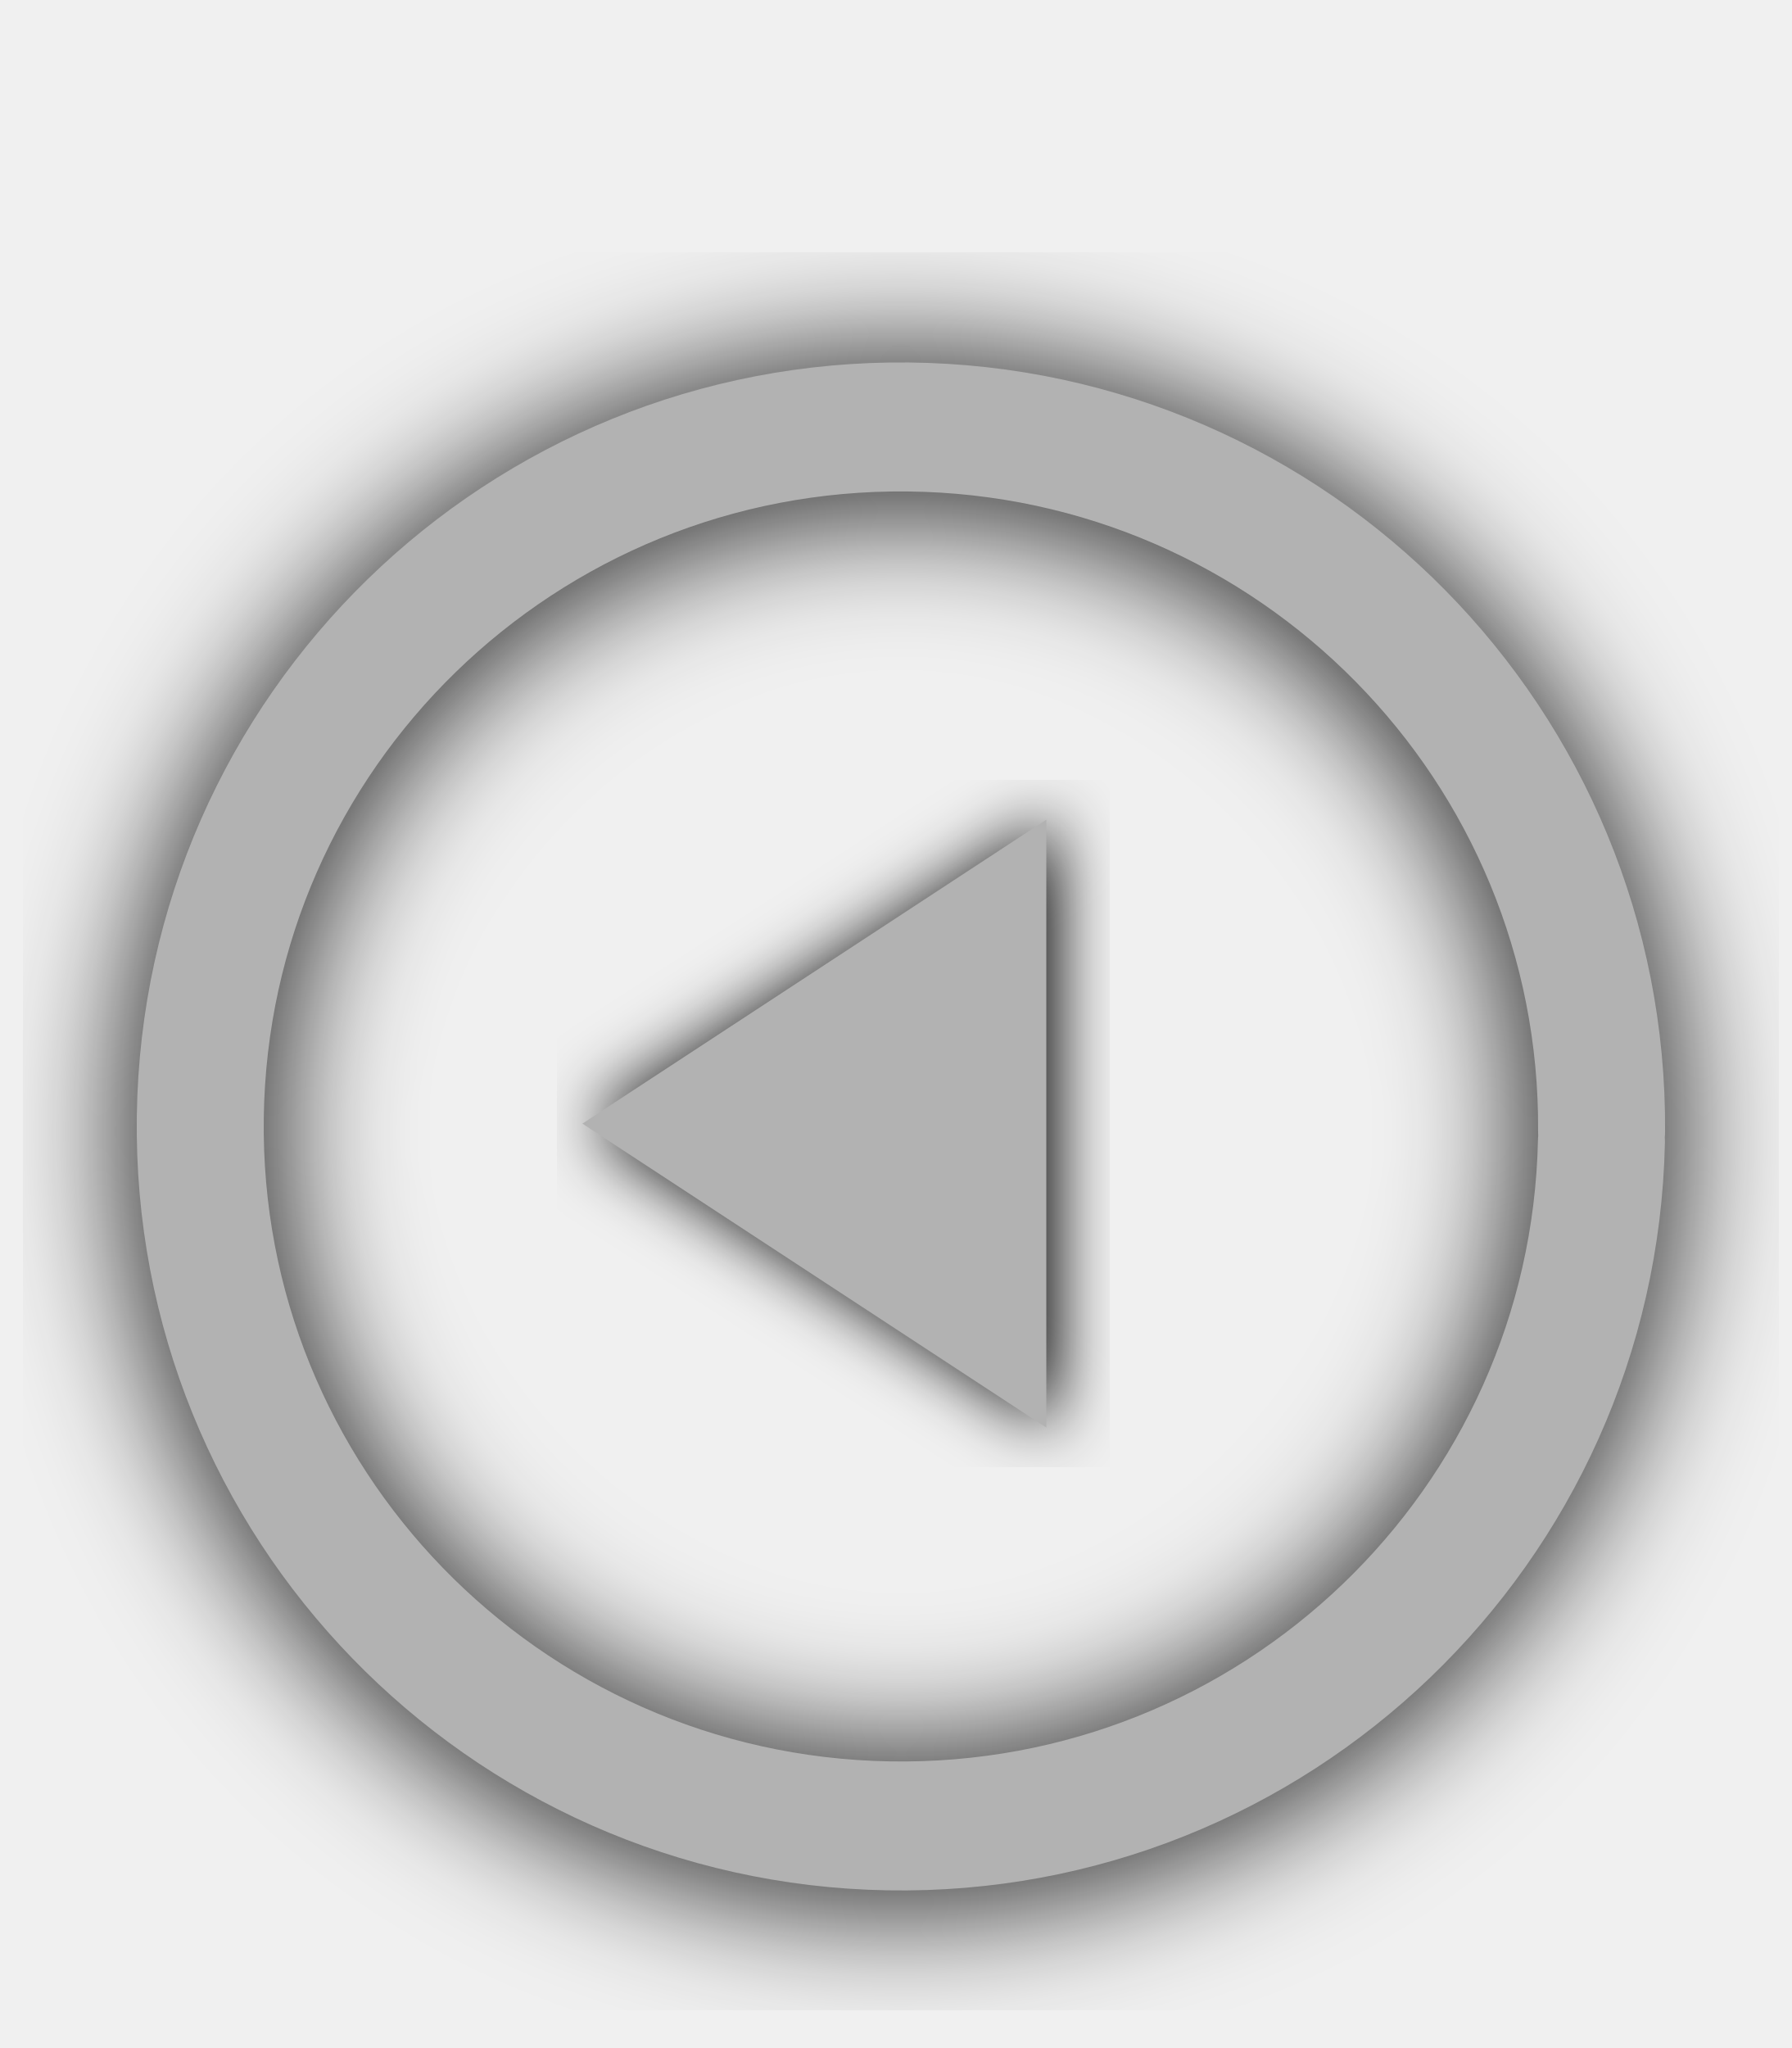
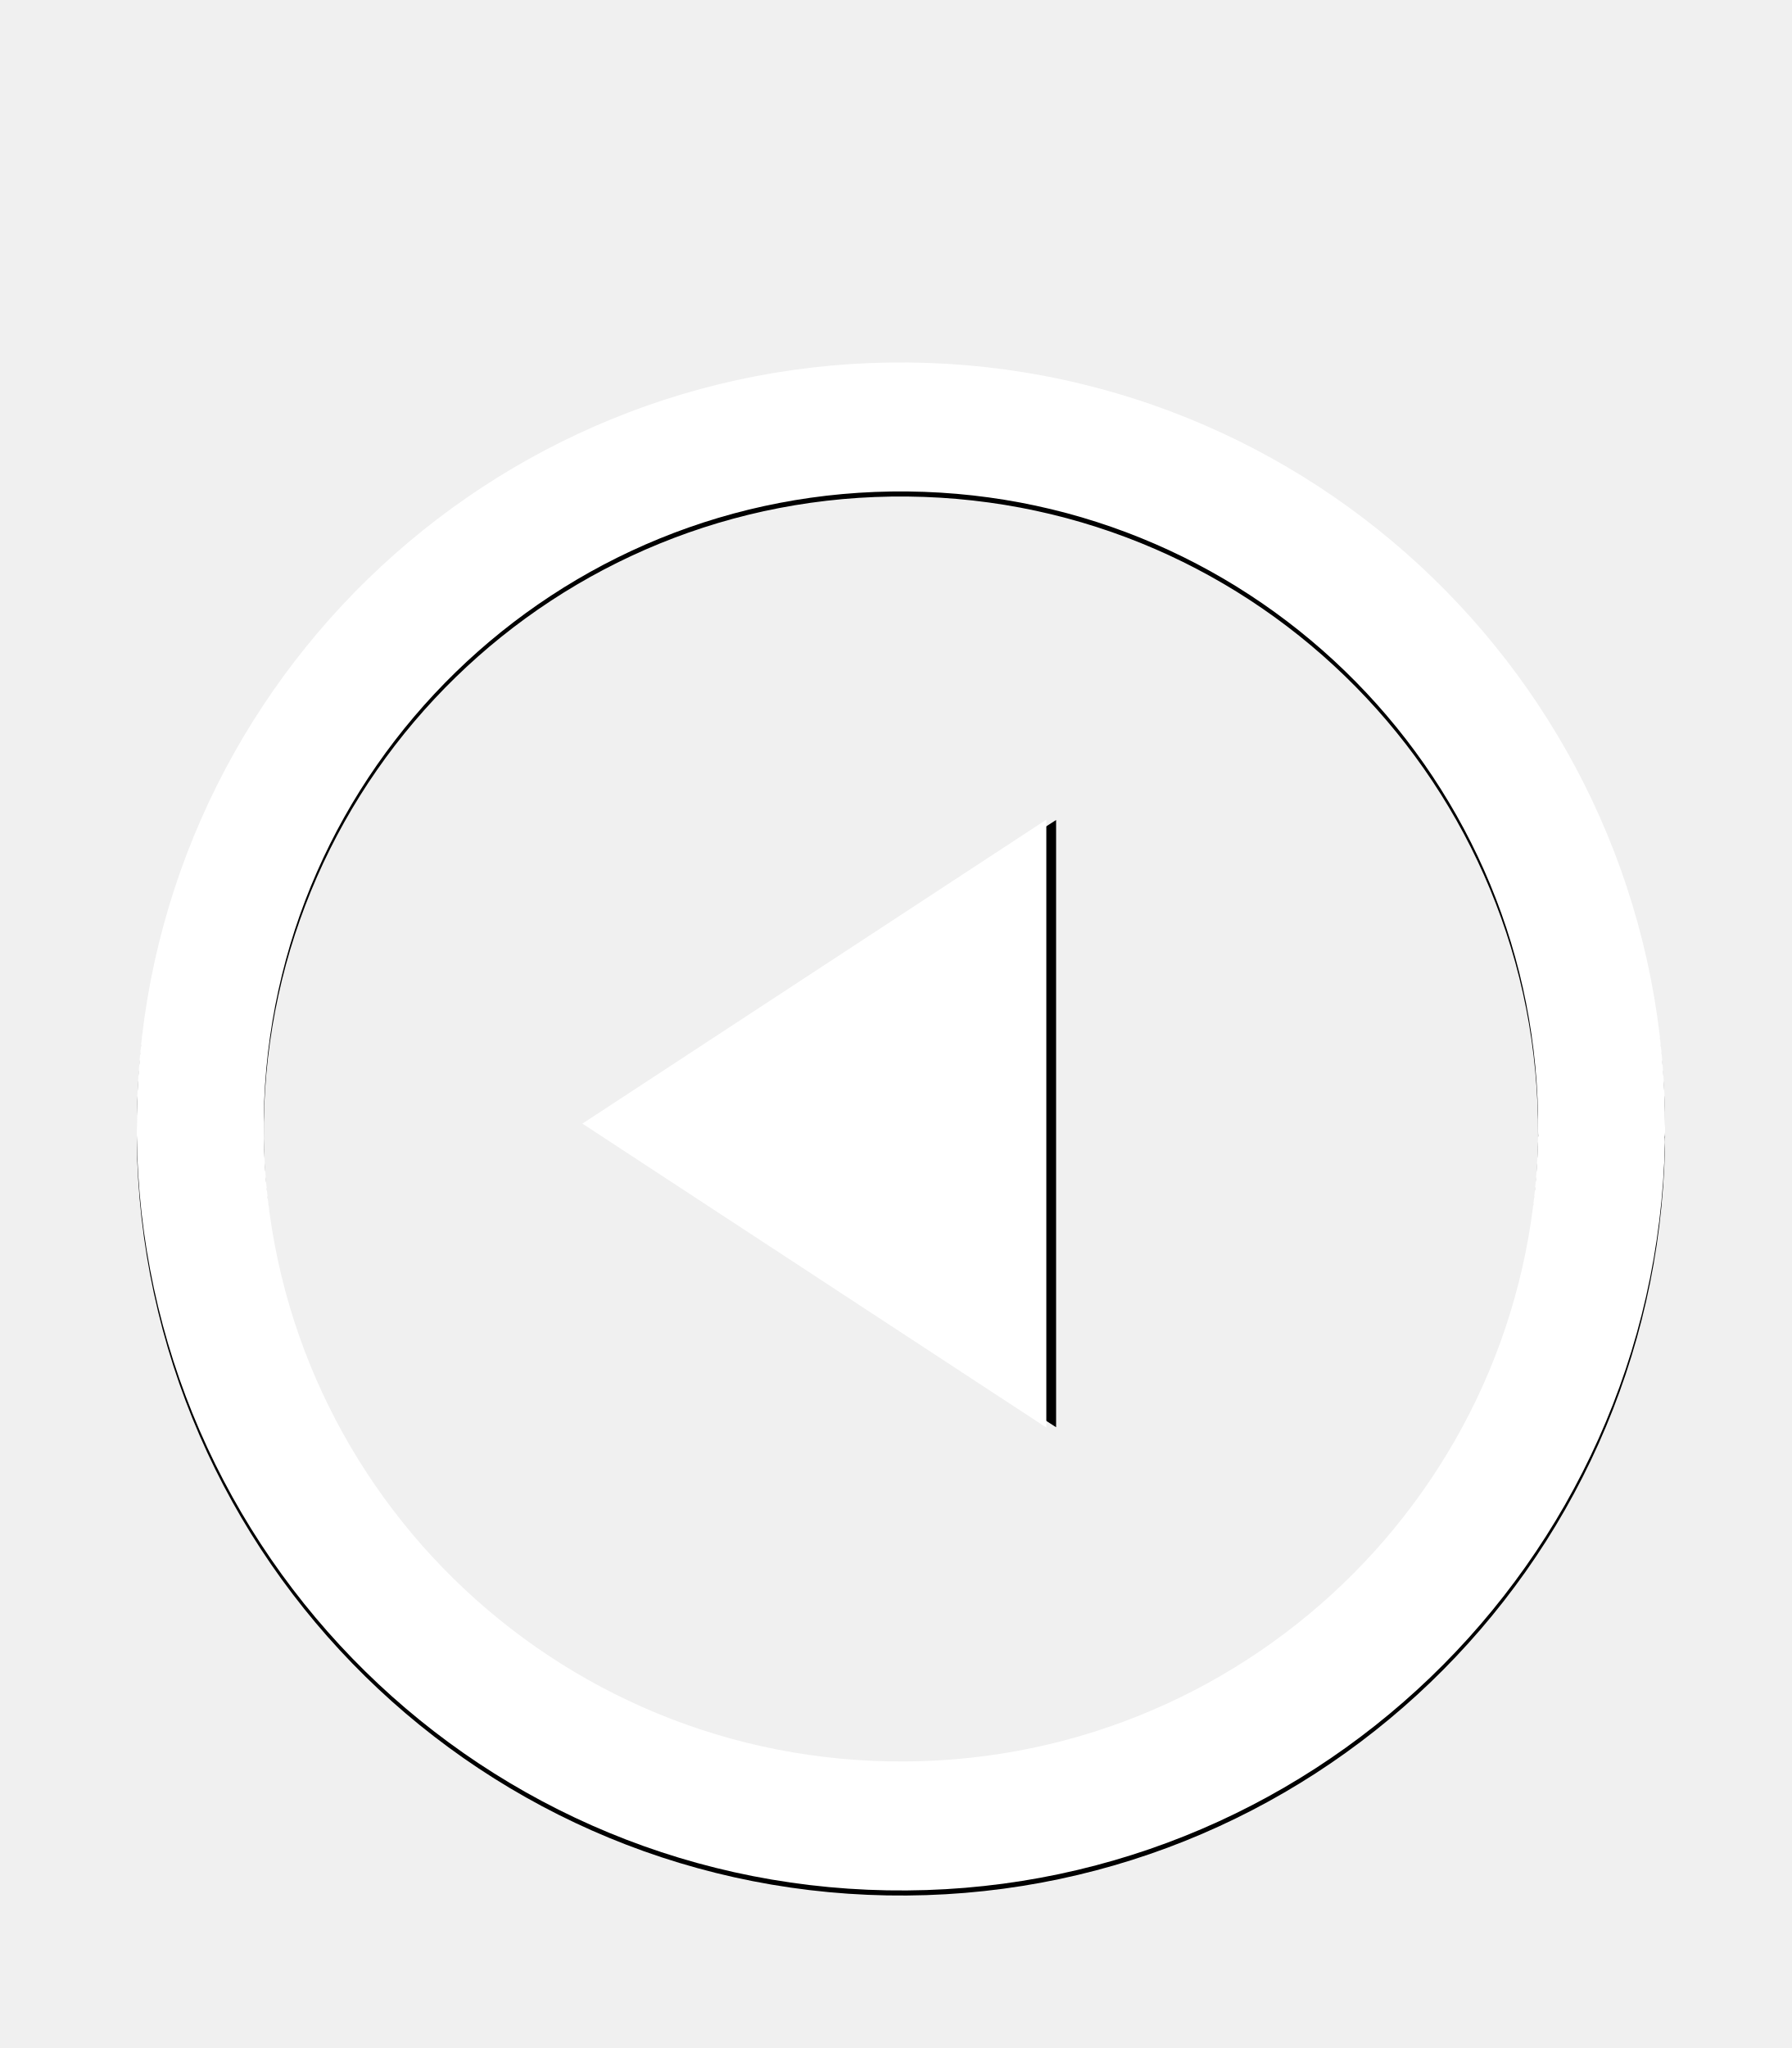
<svg xmlns="http://www.w3.org/2000/svg" width="350" height="400" id="svg2" version="1.1">
  <defs id="defs4">
-     <filter id="filter3898" x="-0.119" width="1.238" y="-0.121" height="1.242" color-interpolation-filters="sRGB">
-       <feGaussianBlur stdDeviation="16.571" id="feGaussianBlur3900" />
-     </filter>
-     <filter id="filter3918" x="-0.195" width="1.39" y="-0.169" height="1.338">
-       <feGaussianBlur stdDeviation="9.402" id="feGaussianBlur3920" />
-     </filter>
  </defs>
  <g id="layer1" transform="translate(0,-652.3622)">
-     <path style="fill:#000000;fill-opacity:1;stroke:#000000;stroke-width:14.095;stroke-miterlimit:4;stroke-opacity:1;stroke-dasharray:none;filter:url(#filter3918)" id="path3757" d="m 211.429,246.648 57.857,-33.404 57.857,-33.404 0,66.808 0,66.808 -57.857,-33.404 z" transform="matrix(0.6706557,0,0,0.7505277,-17.80948,686.7018)" />
-     <path transform="matrix(0.8189498,0.00457854,-0.00466702,0.8316118,-115.0941,415.9238)" d="m 525.693,550.704 a 167.143,164.286 0 1 1 0.021,-2.383" id="path2984" style="fill:none;stroke:#000000;stroke-width:30.293;stroke-linecap:round;stroke-miterlimit:4;stroke-opacity:1;stroke-dasharray:none;filter:url(#filter3898)" />
-     <path transform="matrix(0.6615227,0,0,0.7505277,-16.69998,686.7018)" d="m 211.429,246.648 57.857,-33.404 57.857,-33.404 0,66.808 0,66.808 -57.857,-33.404 z" id="path3784" style="fill:#b2b2b2;fill-opacity:1;stroke:#b2b2b2;stroke-width:14.192;stroke-miterlimit:4;stroke-opacity:1;stroke-dasharray:none" />
-     <path style="fill:none;stroke:#b2b2b2;stroke-width:30.293;stroke-linecap:round;stroke-miterlimit:4;stroke-opacity:1;stroke-dasharray:none" id="path2985" d="m 525.693,550.704 a 167.143,164.286 0 1 1 0.021,-2.383" transform="matrix(0.8189498,0.00457854,-0.00466702,0.8316118,-115.0938,414.9336)" />
+     <path style="fill:#000000;fill-opacity:1;stroke:#000000;stroke-width:14.095;stroke-miterlimit:4;stroke-opacity:1;stroke-dasharray:none;" id="path3757" d="m 211.429,246.648 57.857,-33.404 57.857,-33.404 0,66.808 0,66.808 -57.857,-33.404 z" transform="matrix(0.6706557,0,0,0.7505277,-17.80948,686.7018)" />
+     <path transform="matrix(0.8189498,0.00457854,-0.00466702,0.8316118,-115.0941,415.9238)" d="m 525.693,550.704 a 167.143,164.286 0 1 1 0.021,-2.383" id="path2984" style="fill:none;stroke:#000000;stroke-width:30.293;stroke-linecap:round;stroke-miterlimit:4;stroke-opacity:1;stroke-dasharray:none;" />
+     <path transform="matrix(0.6615227,0,0,0.7505277,-16.69998,686.7018)" d="m 211.429,246.648 57.857,-33.404 57.857,-33.404 0,66.808 0,66.808 -57.857,-33.404 z" id="path3784" style="fill:#ffffff;fill-opacity:1;stroke:#ffffff;stroke-width:14.192;stroke-miterlimit:4;stroke-opacity:1;stroke-dasharray:none" />
+     <path style="fill:none;stroke:#ffffff;stroke-width:30.293;stroke-linecap:round;stroke-miterlimit:4;stroke-opacity:1;stroke-dasharray:none" id="path2985" d="m 525.693,550.704 a 167.143,164.286 0 1 1 0.021,-2.383" transform="matrix(0.8189498,0.00457854,-0.00466702,0.8316118,-115.0938,414.9336)" />
  </g>
</svg>
